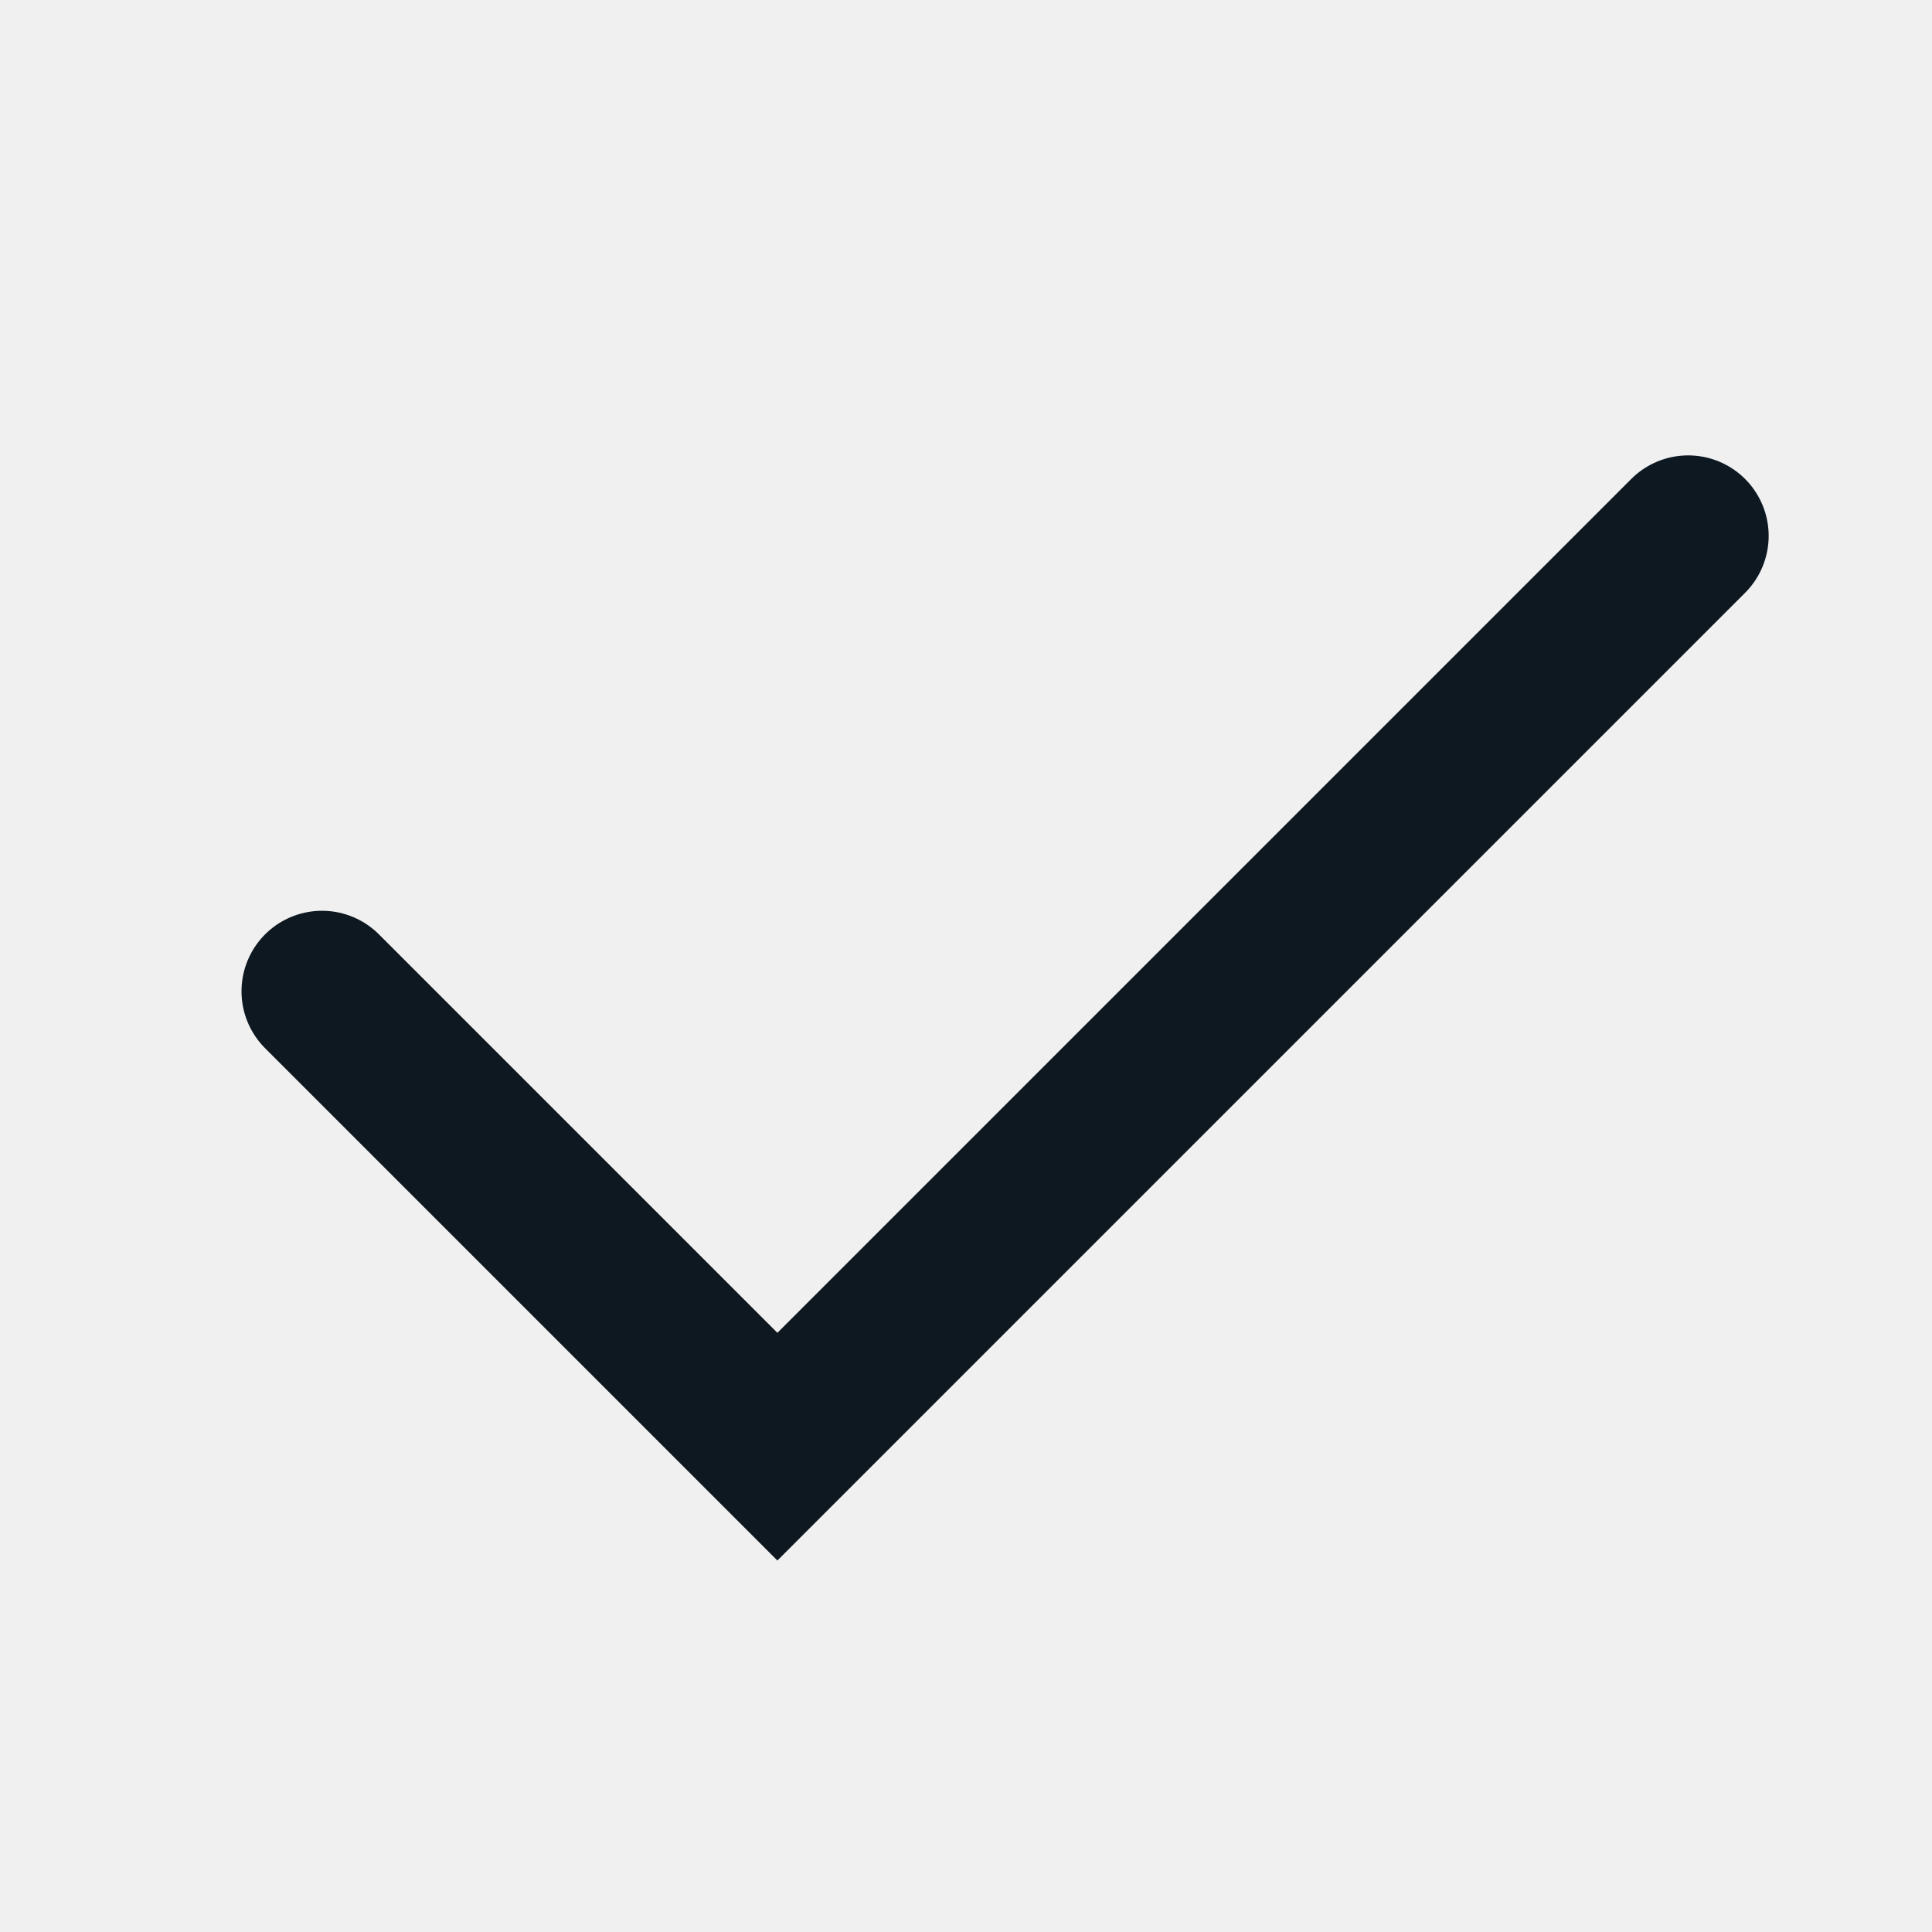
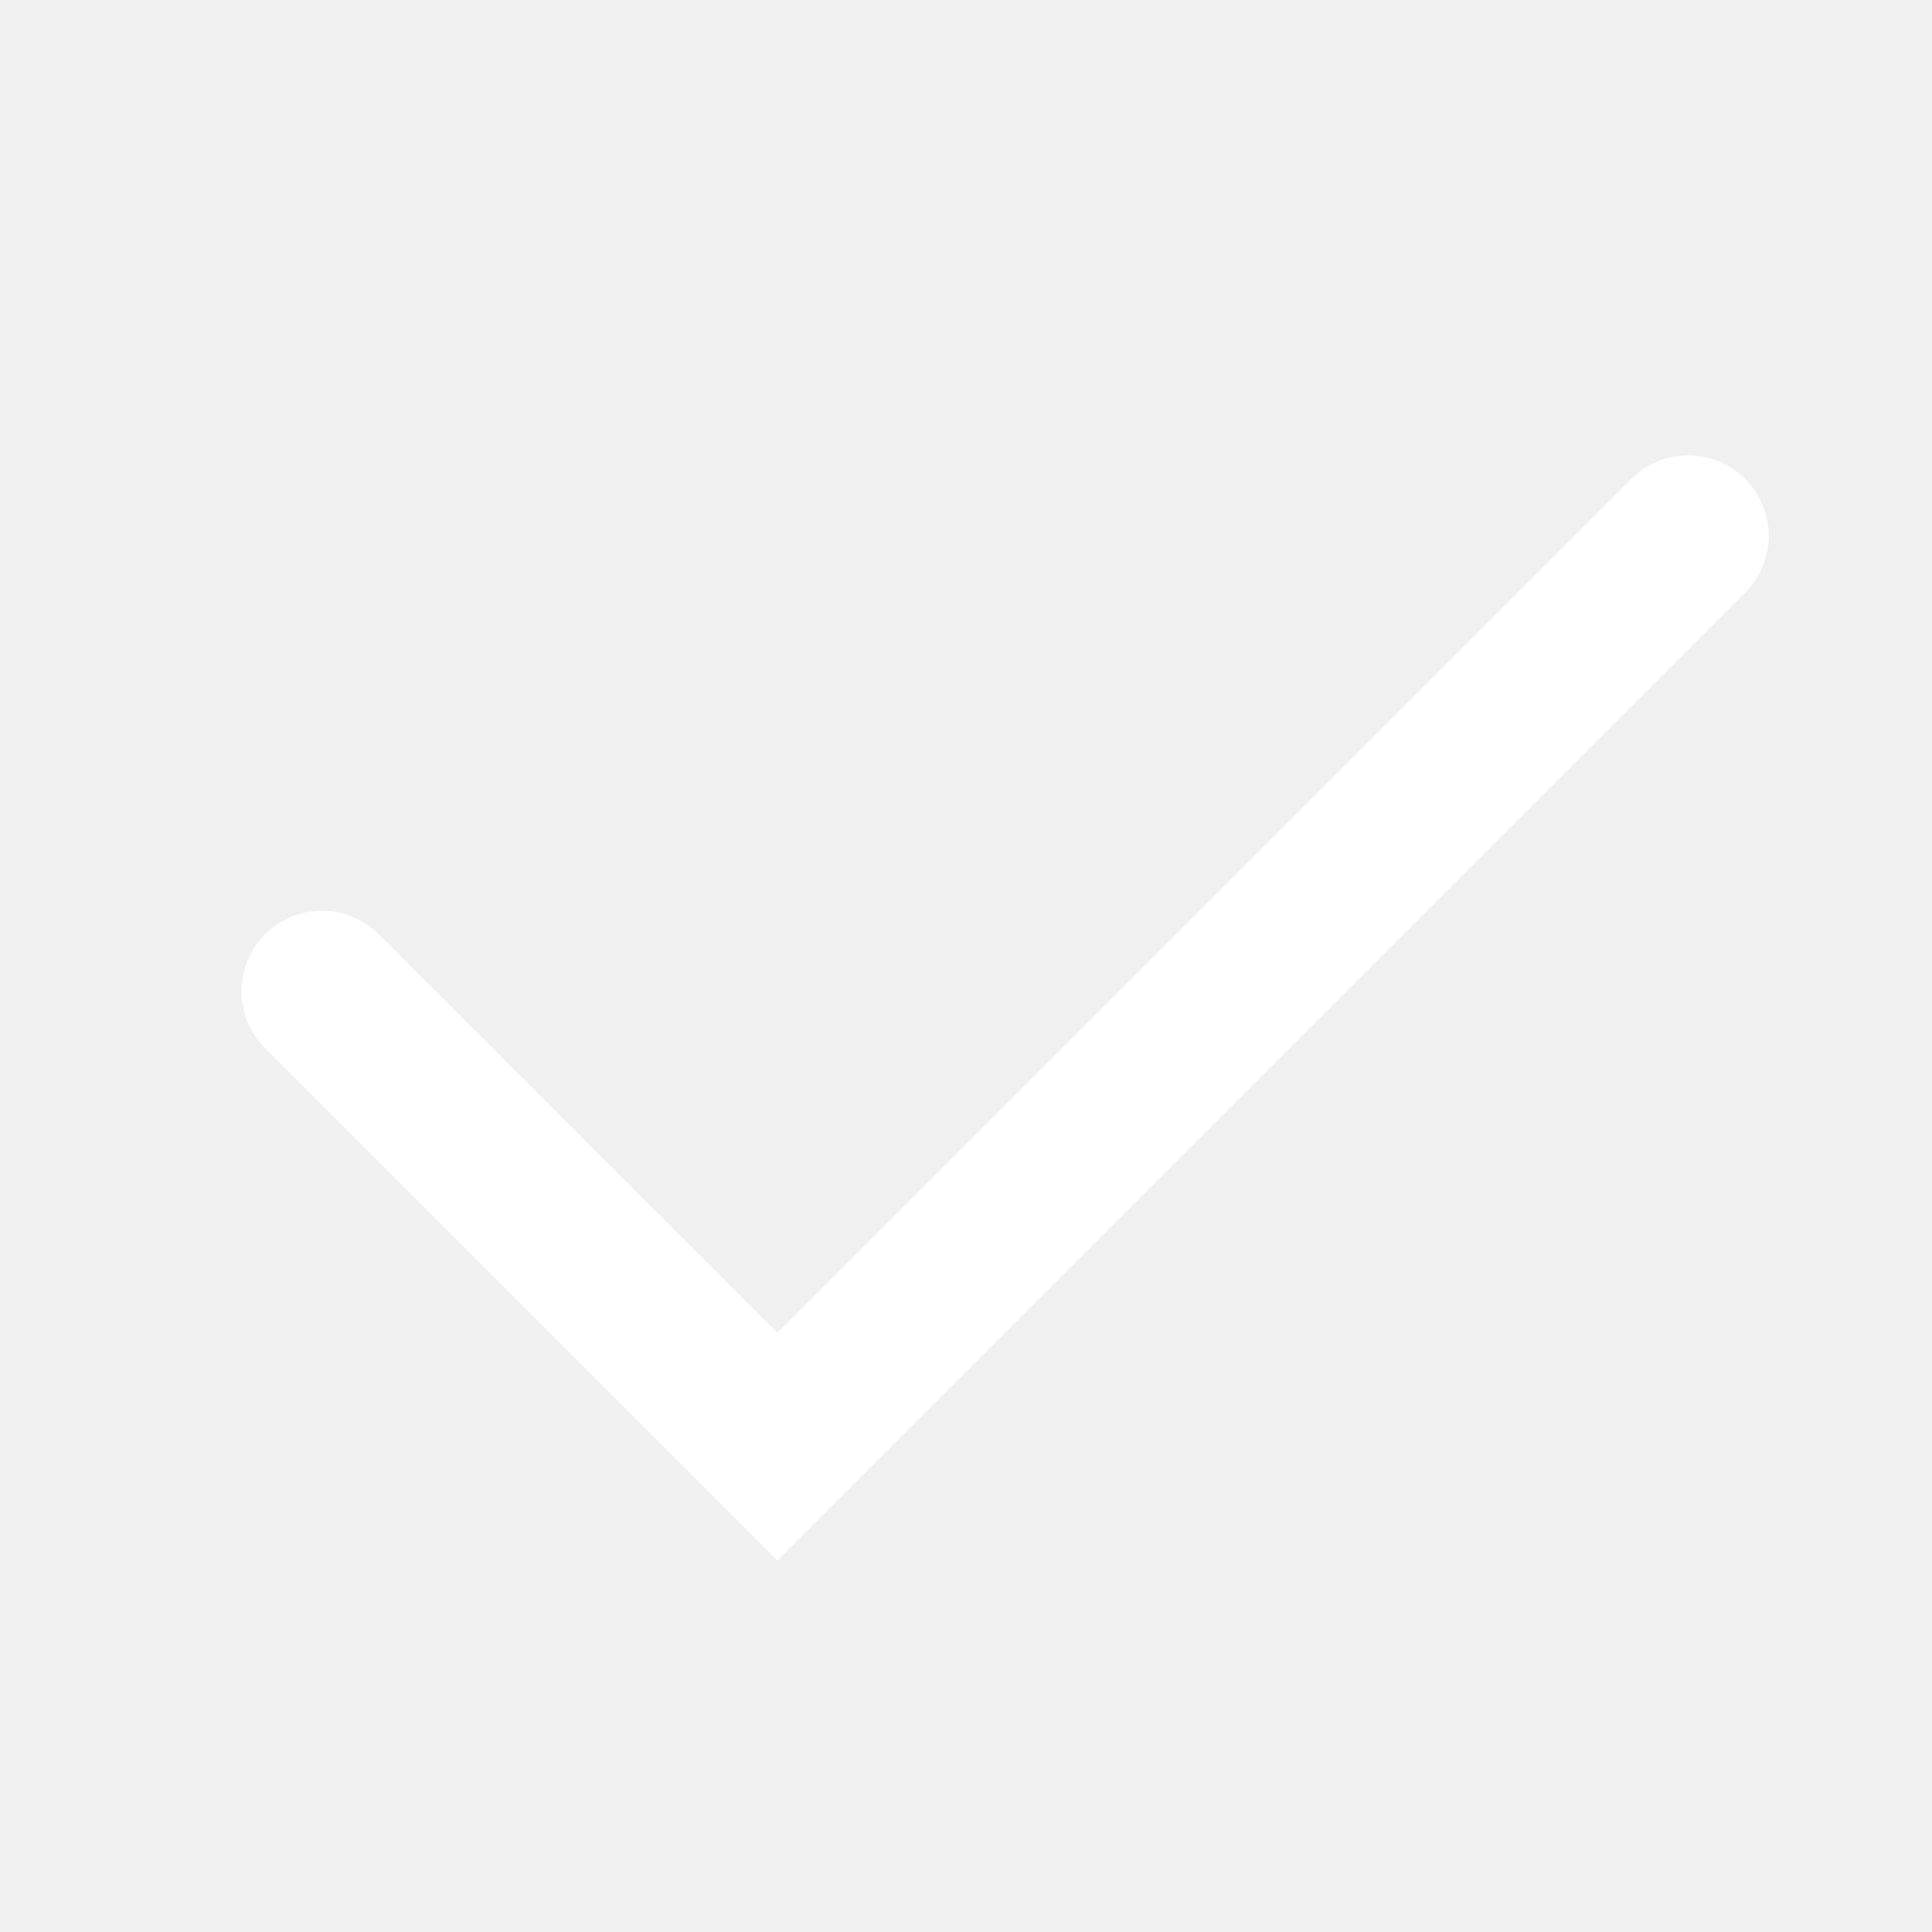
<svg xmlns="http://www.w3.org/2000/svg" width="24" height="24" viewBox="0 0 24 24" fill="none">
-   <path d="M4 12.314L9.657 17.971L20.971 6.657" stroke="#0D1821" stroke-width="2" stroke-linecap="round" />
+   <path d="M4 12.314L9.657 17.971L20.971 6.657" stroke="#FFFFFF" stroke-width="2" stroke-linecap="round" />
</svg>
